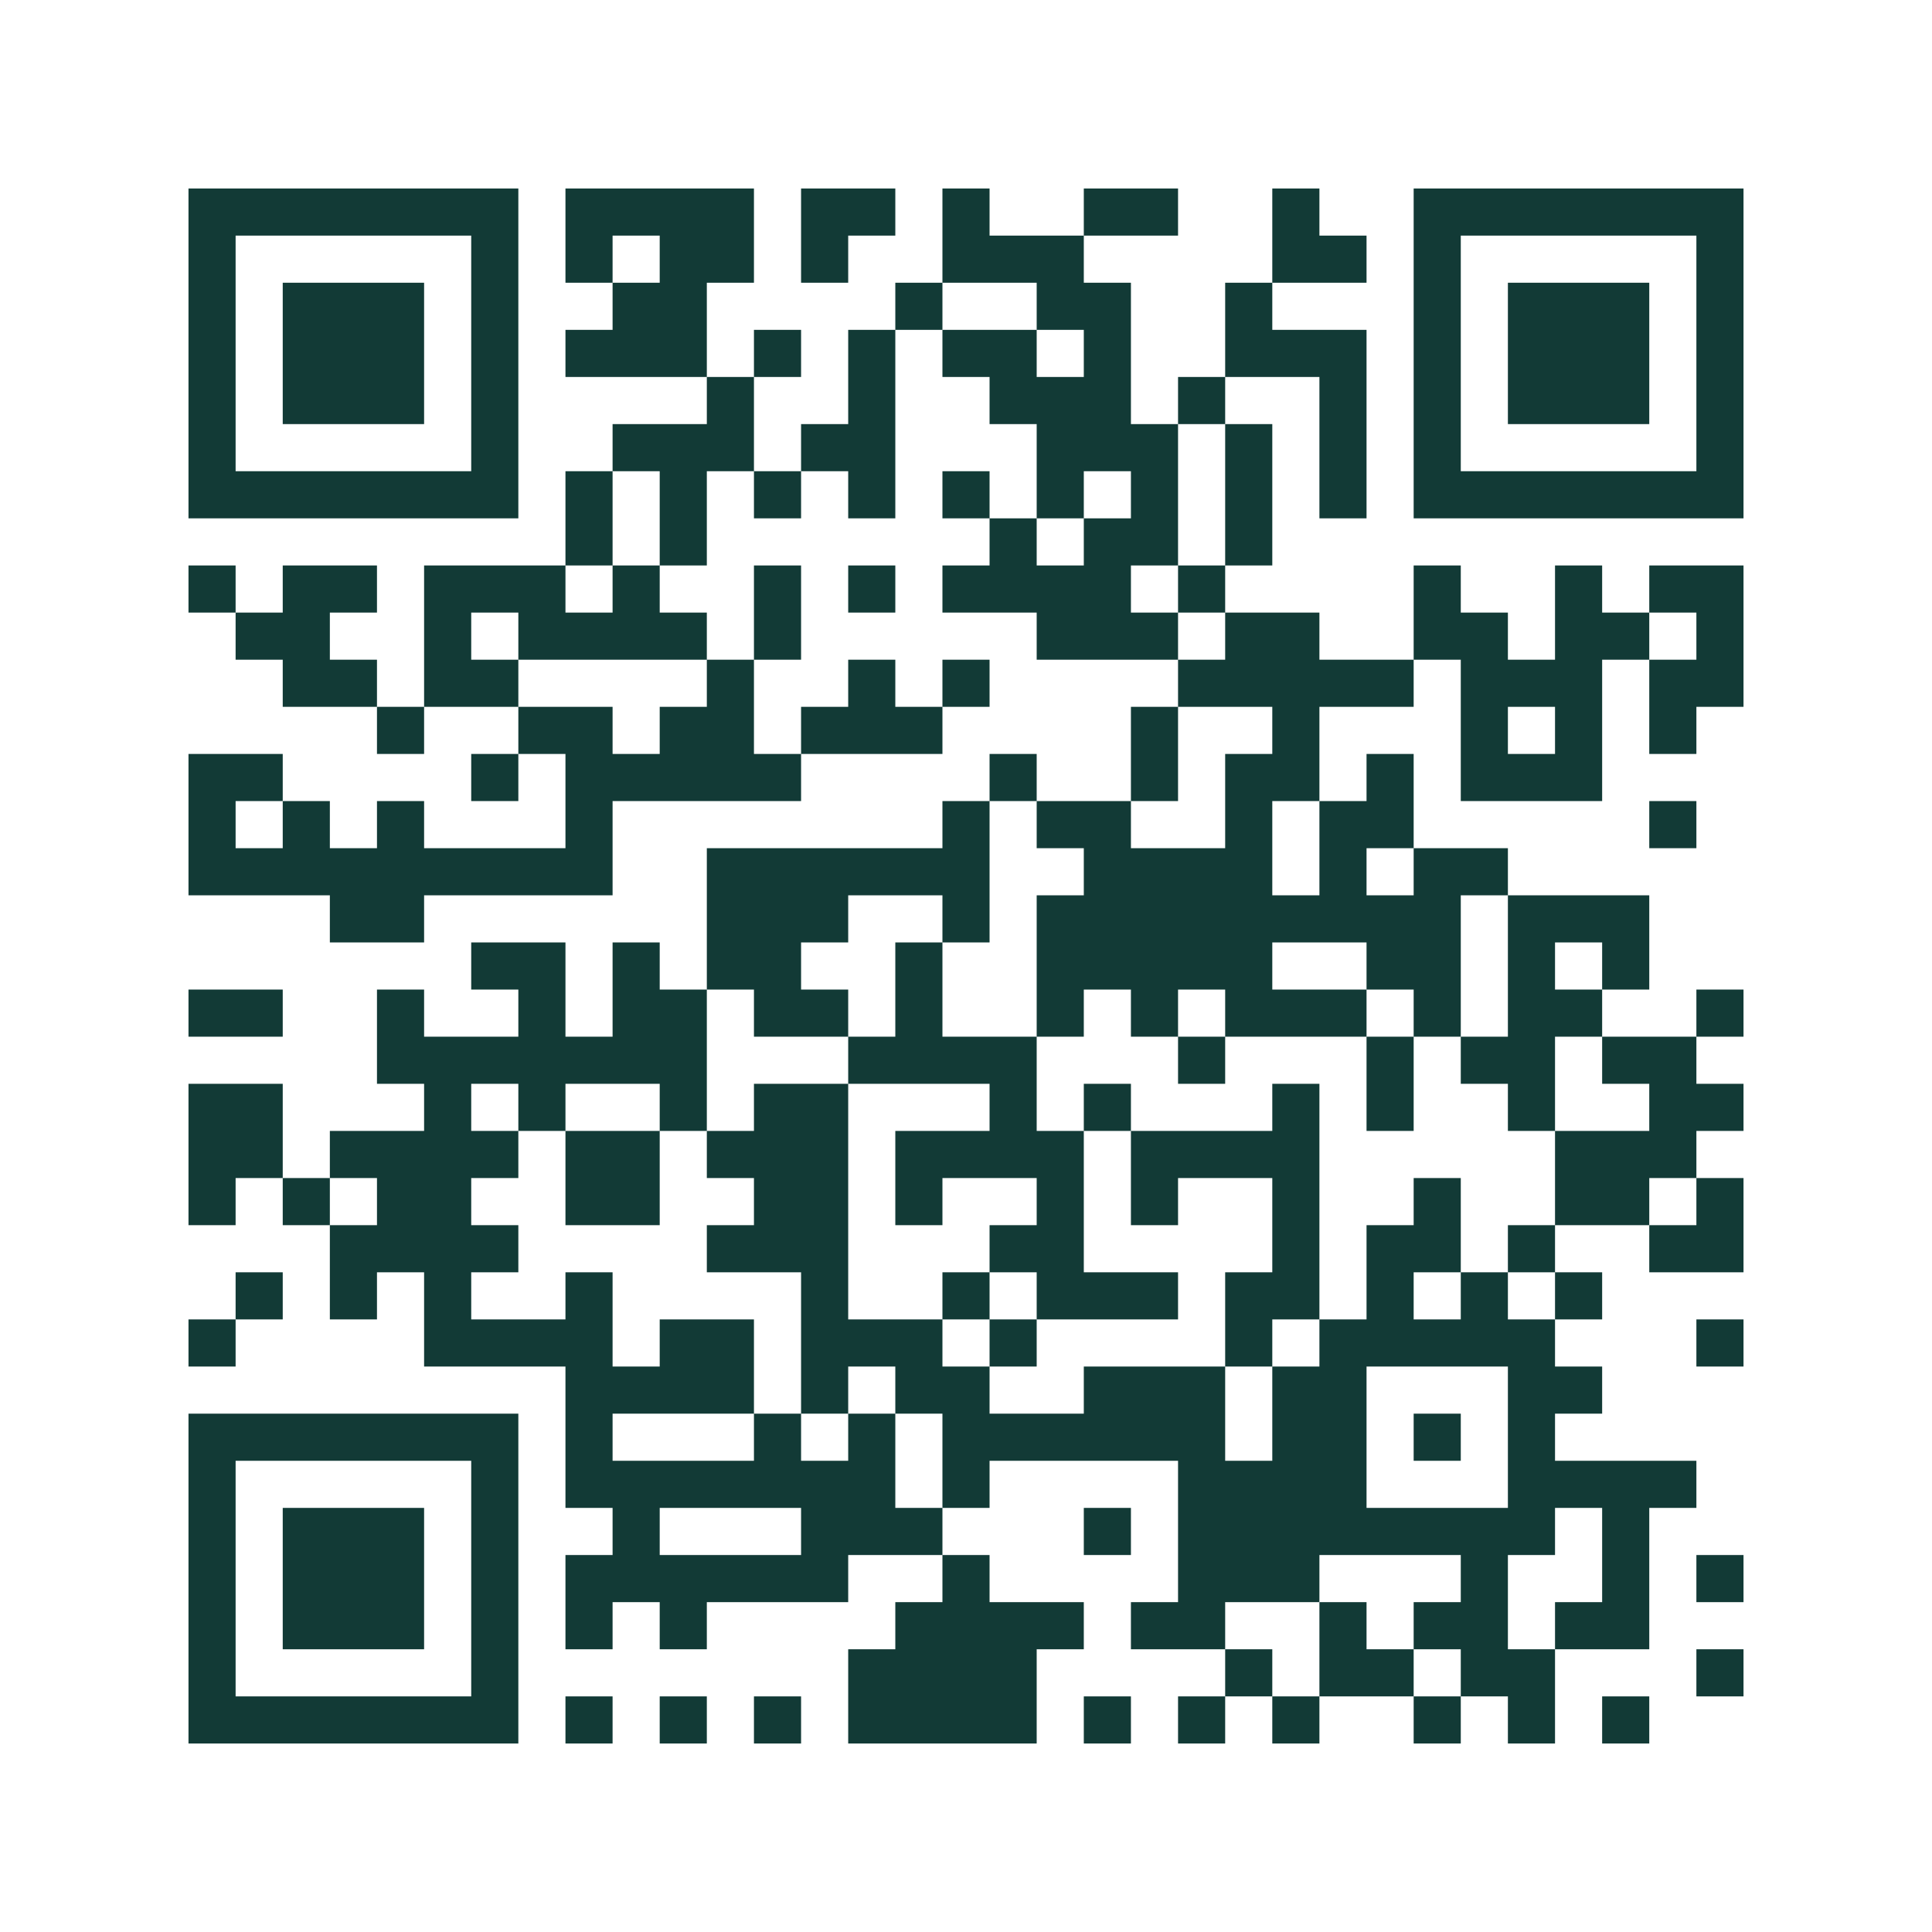
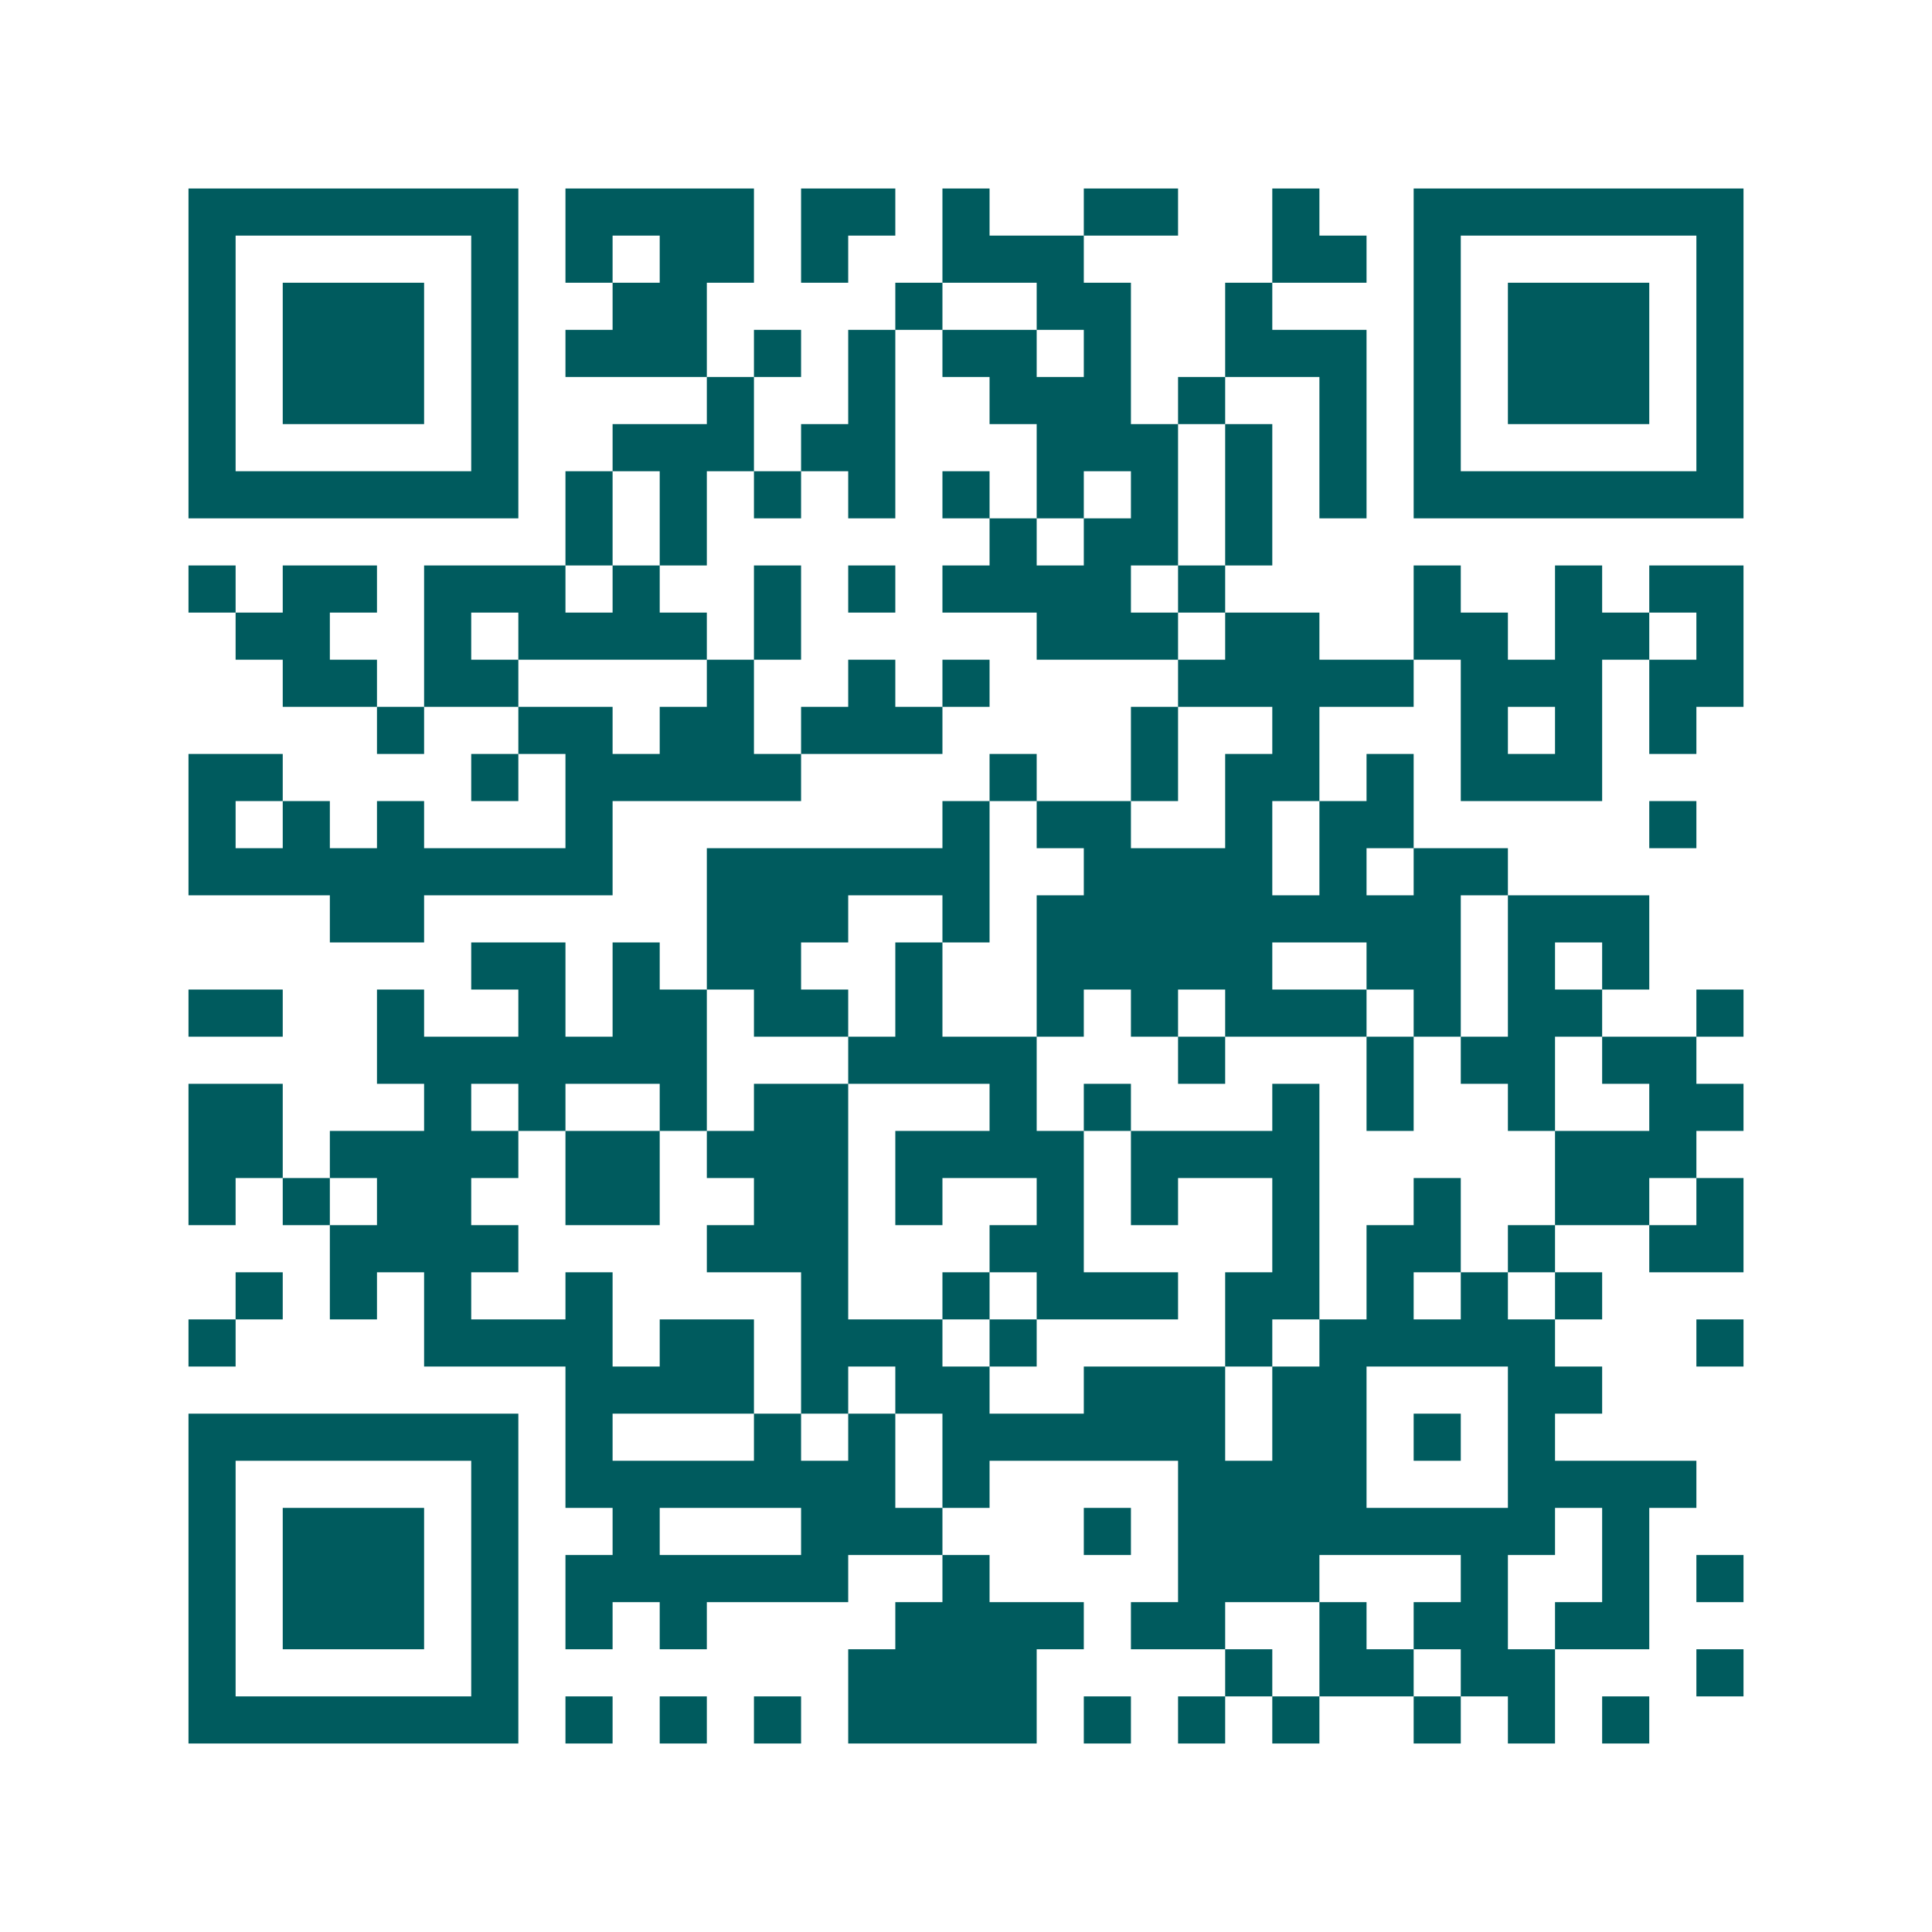
<svg xmlns="http://www.w3.org/2000/svg" width="41" height="41" class="segno">
  <path fill="#fff" d="M0 0h41v41h-41z" />
-   <path class="qrline" stroke="#123a36" d="M4 4.5h7m1 0h4m1 0h2m1 0h1m2 0h2m2 0h1m2 0h7m-33 1h1m5 0h1m1 0h1m1 0h2m1 0h1m2 0h3m4 0h2m1 0h1m5 0h1m-33 1h1m1 0h3m1 0h1m2 0h2m4 0h1m2 0h2m2 0h1m3 0h1m1 0h3m1 0h1m-33 1h1m1 0h3m1 0h1m1 0h3m1 0h1m1 0h1m1 0h2m1 0h1m2 0h3m1 0h1m1 0h3m1 0h1m-33 1h1m1 0h3m1 0h1m4 0h1m2 0h1m2 0h3m1 0h1m2 0h1m1 0h1m1 0h3m1 0h1m-33 1h1m5 0h1m2 0h3m1 0h2m3 0h3m1 0h1m1 0h1m1 0h1m5 0h1m-33 1h7m1 0h1m1 0h1m1 0h1m1 0h1m1 0h1m1 0h1m1 0h1m1 0h1m1 0h1m1 0h7m-25 1h1m1 0h1m6 0h1m1 0h2m1 0h1m-23 1h1m1 0h2m1 0h3m1 0h1m2 0h1m1 0h1m1 0h4m1 0h1m4 0h1m2 0h1m1 0h2m-32 1h2m2 0h1m1 0h4m1 0h1m5 0h3m1 0h2m2 0h2m1 0h2m1 0h1m-31 1h2m1 0h2m4 0h1m2 0h1m1 0h1m4 0h5m1 0h3m1 0h2m-29 1h1m2 0h2m1 0h2m1 0h3m4 0h1m2 0h1m3 0h1m1 0h1m1 0h1m-32 1h2m4 0h1m1 0h5m4 0h1m2 0h1m1 0h2m1 0h1m1 0h3m-30 1h1m1 0h1m1 0h1m3 0h1m7 0h1m1 0h2m2 0h1m1 0h2m5 0h1m-32 1h9m2 0h6m2 0h4m1 0h1m1 0h2m-25 1h2m6 0h3m2 0h1m1 0h9m1 0h3m-25 1h2m1 0h1m1 0h2m2 0h1m2 0h5m2 0h2m1 0h1m1 0h1m-31 1h2m2 0h1m2 0h1m1 0h2m1 0h2m1 0h1m2 0h1m1 0h1m1 0h3m1 0h1m1 0h2m2 0h1m-29 1h7m3 0h4m3 0h1m3 0h1m1 0h2m1 0h2m-32 1h2m3 0h1m1 0h1m2 0h1m1 0h2m3 0h1m1 0h1m3 0h1m1 0h1m2 0h1m2 0h2m-33 1h2m1 0h4m1 0h2m1 0h3m1 0h4m1 0h4m5 0h3m-32 1h1m1 0h1m1 0h2m2 0h2m2 0h2m1 0h1m2 0h1m1 0h1m2 0h1m2 0h1m2 0h2m1 0h1m-30 1h4m4 0h3m3 0h2m4 0h1m1 0h2m1 0h1m2 0h2m-32 1h1m1 0h1m1 0h1m2 0h1m4 0h1m2 0h1m1 0h3m1 0h2m1 0h1m1 0h1m1 0h1m-30 1h1m4 0h4m1 0h2m1 0h3m1 0h1m4 0h1m1 0h5m3 0h1m-25 1h4m1 0h1m1 0h2m2 0h3m1 0h2m3 0h2m-30 1h7m1 0h1m3 0h1m1 0h1m1 0h6m1 0h2m1 0h1m1 0h1m-29 1h1m5 0h1m1 0h7m1 0h1m4 0h4m3 0h4m-32 1h1m1 0h3m1 0h1m2 0h1m3 0h3m3 0h1m1 0h8m1 0h1m-31 1h1m1 0h3m1 0h1m1 0h6m2 0h1m4 0h3m3 0h1m2 0h1m1 0h1m-33 1h1m1 0h3m1 0h1m1 0h1m1 0h1m4 0h4m1 0h2m2 0h1m1 0h2m1 0h2m-31 1h1m5 0h1m7 0h4m4 0h1m1 0h2m1 0h2m3 0h1m-33 1h7m1 0h1m1 0h1m1 0h1m1 0h4m1 0h1m1 0h1m1 0h1m2 0h1m1 0h1m1 0h1" />
+   <path class="qrline" stroke="#005b5e" d="M4 4.5h7m1 0h4m1 0h2m1 0h1m2 0h2m2 0h1m2 0h7m-33 1h1m5 0h1m1 0h1m1 0h2m1 0h1m2 0h3m4 0h2m1 0h1m5 0h1m-33 1h1m1 0h3m1 0h1m2 0h2m4 0h1m2 0h2m2 0h1m3 0h1m1 0h3m1 0h1m-33 1h1m1 0h3m1 0h1m1 0h3m1 0h1m1 0h1m1 0h2m1 0h1m2 0h3m1 0h1m1 0h3m1 0h1m-33 1h1m1 0h3m1 0h1m4 0h1m2 0h1m2 0h3m1 0h1m2 0h1m1 0h1m1 0h3m1 0h1m-33 1h1m5 0h1m2 0h3m1 0h2m3 0h3m1 0h1m1 0h1m1 0h1m5 0h1m-33 1h7m1 0h1m1 0h1m1 0h1m1 0h1m1 0h1m1 0h1m1 0h1m1 0h1m1 0h1m1 0h7m-25 1h1m1 0h1m6 0h1m1 0h2m1 0h1m-23 1h1m1 0h2m1 0h3m1 0h1m2 0h1m1 0h1m1 0h4m1 0h1m4 0h1m2 0h1m1 0h2m-32 1h2m2 0h1m1 0h4m1 0h1m5 0h3m1 0h2m2 0h2m1 0h2m1 0h1m-31 1h2m1 0h2m4 0h1m2 0h1m1 0h1m4 0h5m1 0h3m1 0h2m-29 1h1m2 0h2m1 0h2m1 0h3m4 0h1m2 0h1m3 0h1m1 0h1m1 0h1m-32 1h2m4 0h1m1 0h5m4 0h1m2 0h1m1 0h2m1 0h1m1 0h3m-30 1h1m1 0h1m1 0h1m3 0h1m7 0h1m1 0h2m2 0h1m1 0h2m5 0h1m-32 1h9m2 0h6m2 0h4m1 0h1m1 0h2m-25 1h2m6 0h3m2 0h1m1 0h9m1 0h3m-25 1h2m1 0h1m1 0h2m2 0h1m2 0h5m2 0h2m1 0h1m1 0h1m-31 1h2m2 0h1m2 0h1m1 0h2m1 0h2m1 0h1m2 0h1m1 0h1m1 0h3m1 0h1m1 0h2m2 0h1m-29 1h7m3 0h4m3 0h1m3 0h1m1 0h2m1 0h2m-32 1h2m3 0h1m1 0h1m2 0h1m1 0h2m3 0h1m1 0h1m3 0h1m1 0h1m2 0h1m2 0h2m-33 1h2m1 0h4m1 0h2m1 0h3m1 0h4m1 0h4m5 0h3m-32 1h1m1 0h1m1 0h2m2 0h2m2 0h2m1 0h1m2 0h1m1 0h1m2 0h1m2 0h1m2 0h2m1 0h1m-30 1h4m4 0h3m3 0h2m4 0h1m1 0h2m1 0h1m2 0h2m-32 1h1m1 0h1m1 0h1m2 0h1m4 0h1m2 0h1m1 0h3m1 0h2m1 0h1m1 0h1m1 0h1m-30 1h1m4 0h4m1 0h2m1 0h3m1 0h1m4 0h1m1 0h5m3 0h1m-25 1h4m1 0h1m1 0h2m2 0h3m1 0h2m3 0h2m-30 1h7m1 0h1m3 0h1m1 0h1m1 0h6m1 0h2m1 0h1m1 0h1m-29 1h1m5 0h1m1 0h7m1 0h1m4 0h4m3 0h4m-32 1h1m1 0h3m1 0h1m2 0h1m3 0h3m3 0h1m1 0h8m1 0h1m-31 1h1m1 0h3m1 0h1m1 0h6m2 0h1m4 0h3m3 0h1m2 0h1m1 0h1m-33 1h1m1 0h3m1 0h1m1 0h1m1 0h1m4 0h4m1 0h2m2 0h1m1 0h2m1 0h2m-31 1h1m5 0h1m7 0h4m4 0h1m1 0h2m1 0h2m3 0h1m-33 1h7m1 0h1m1 0h1m1 0h1m1 0h4m1 0h1m1 0h1m1 0h1m2 0h1m1 0h1m1 0h1" />
</svg>
